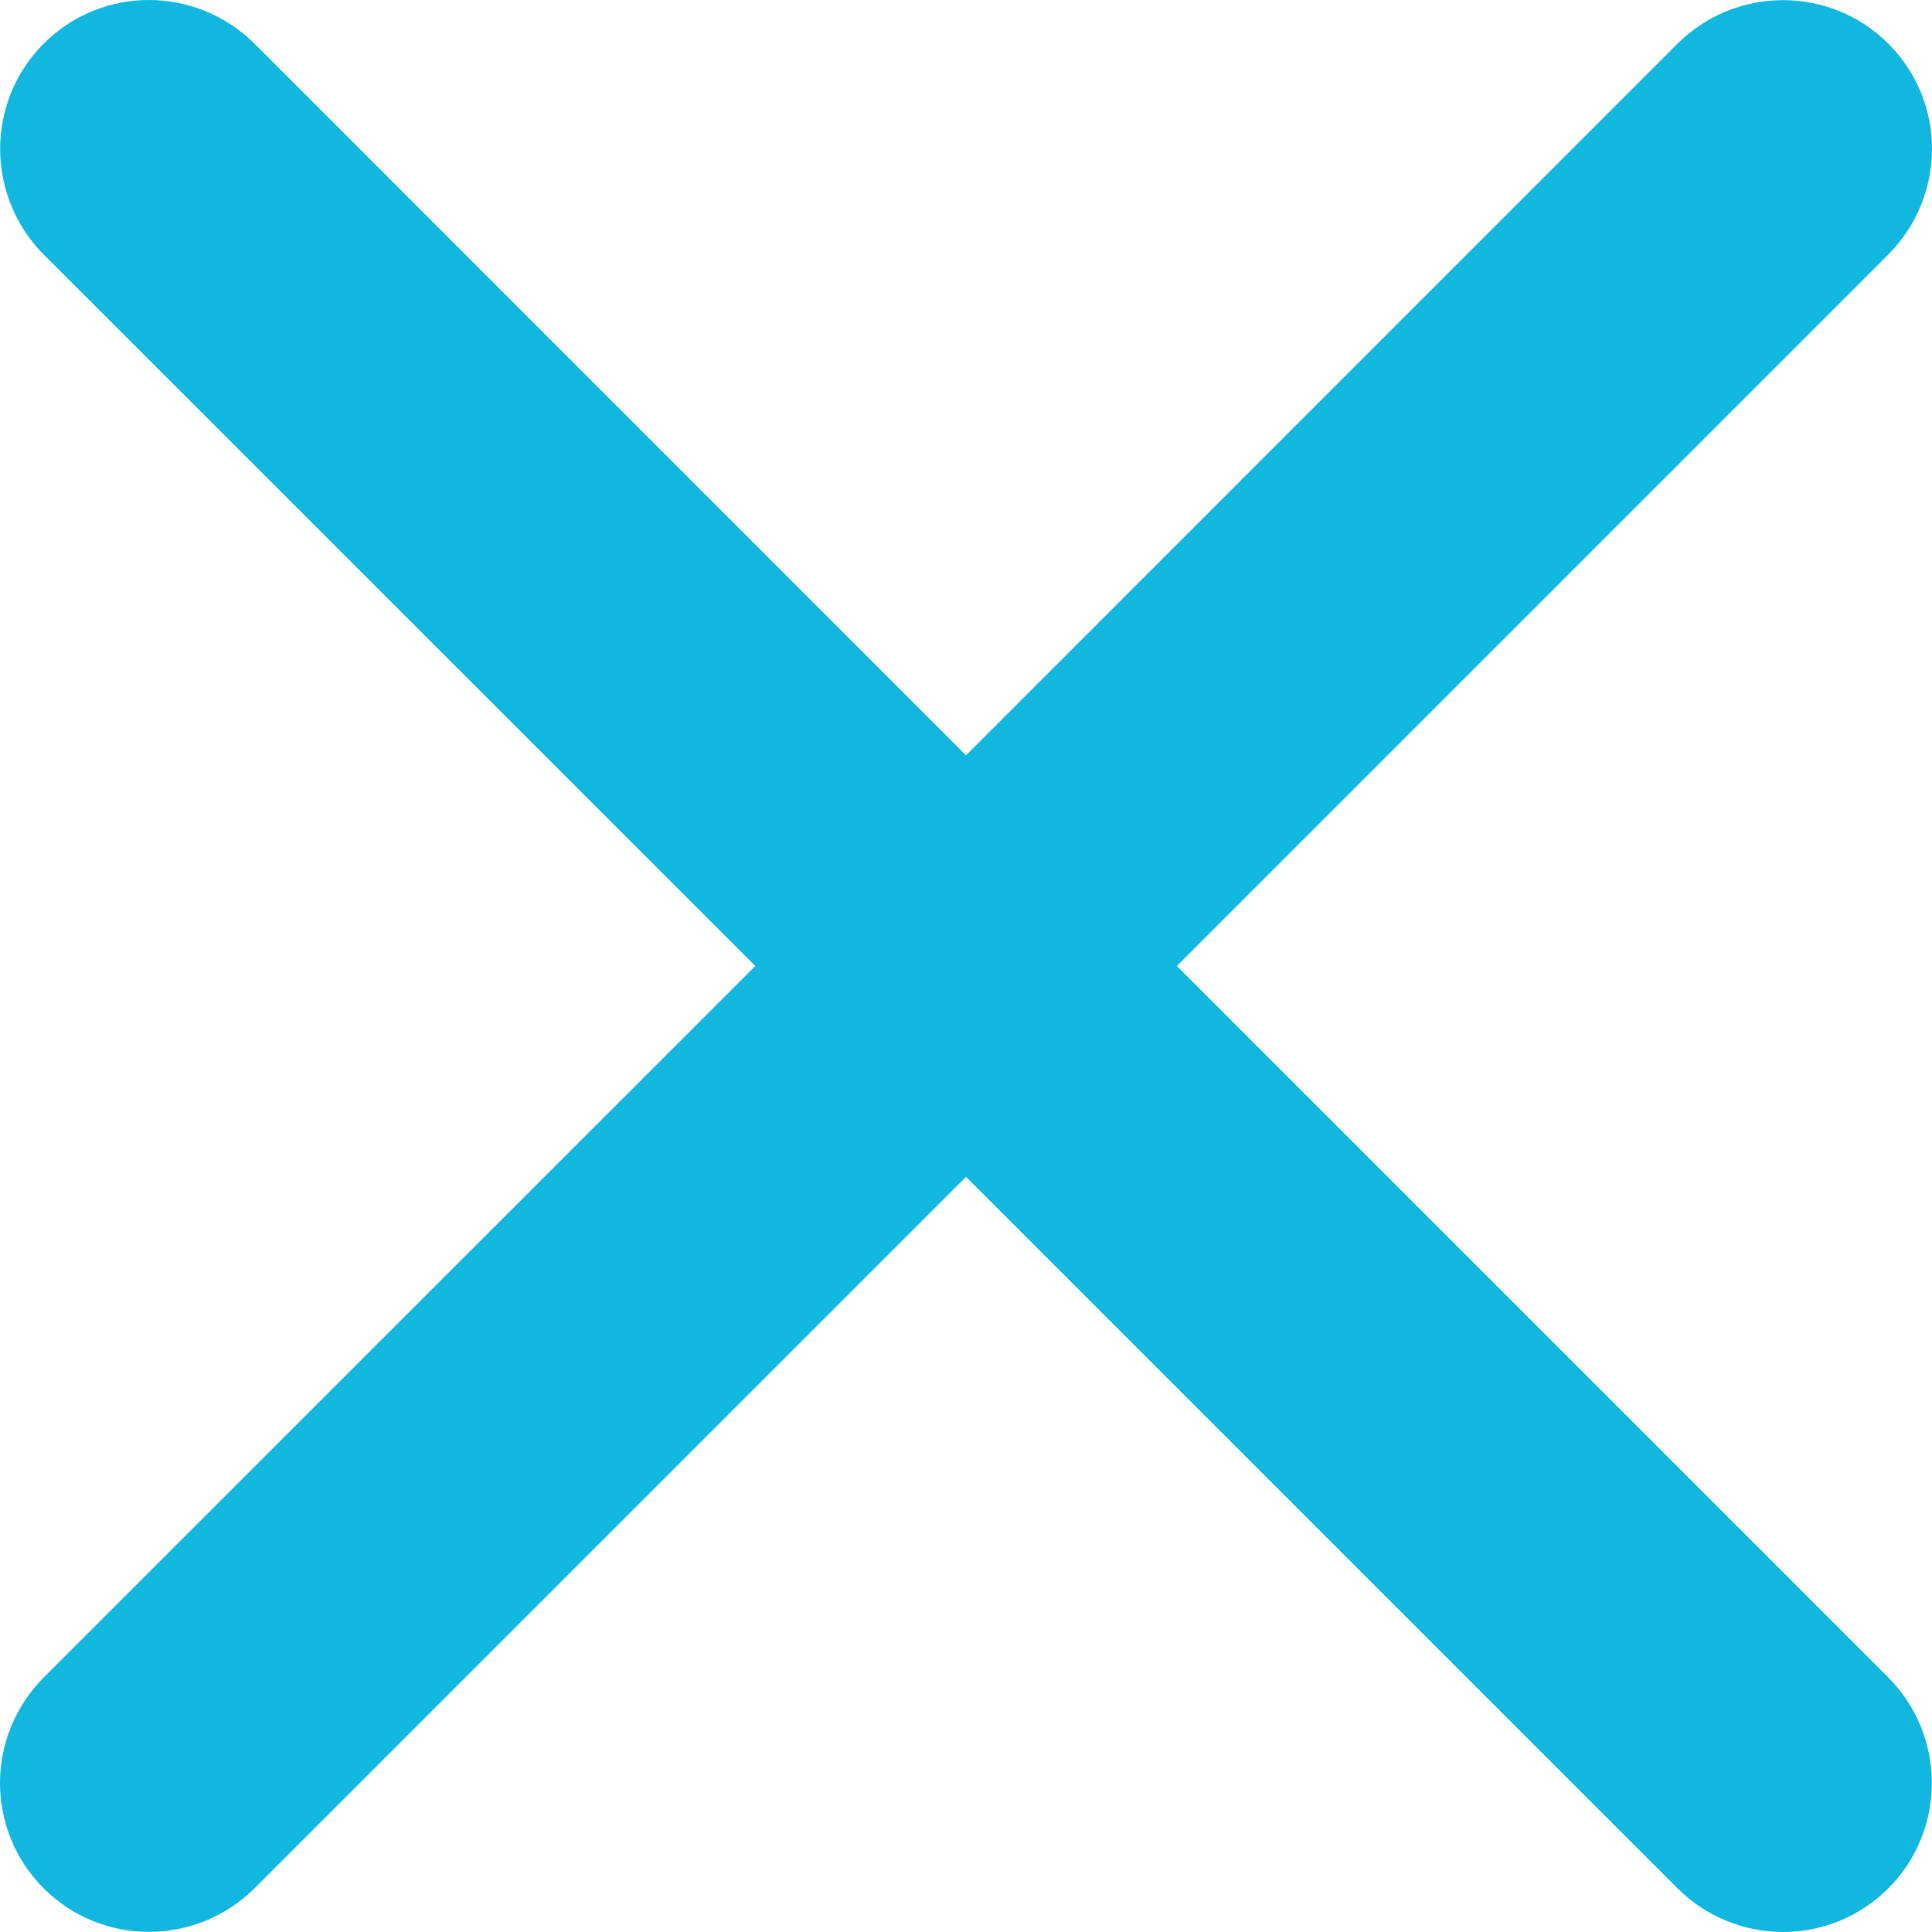
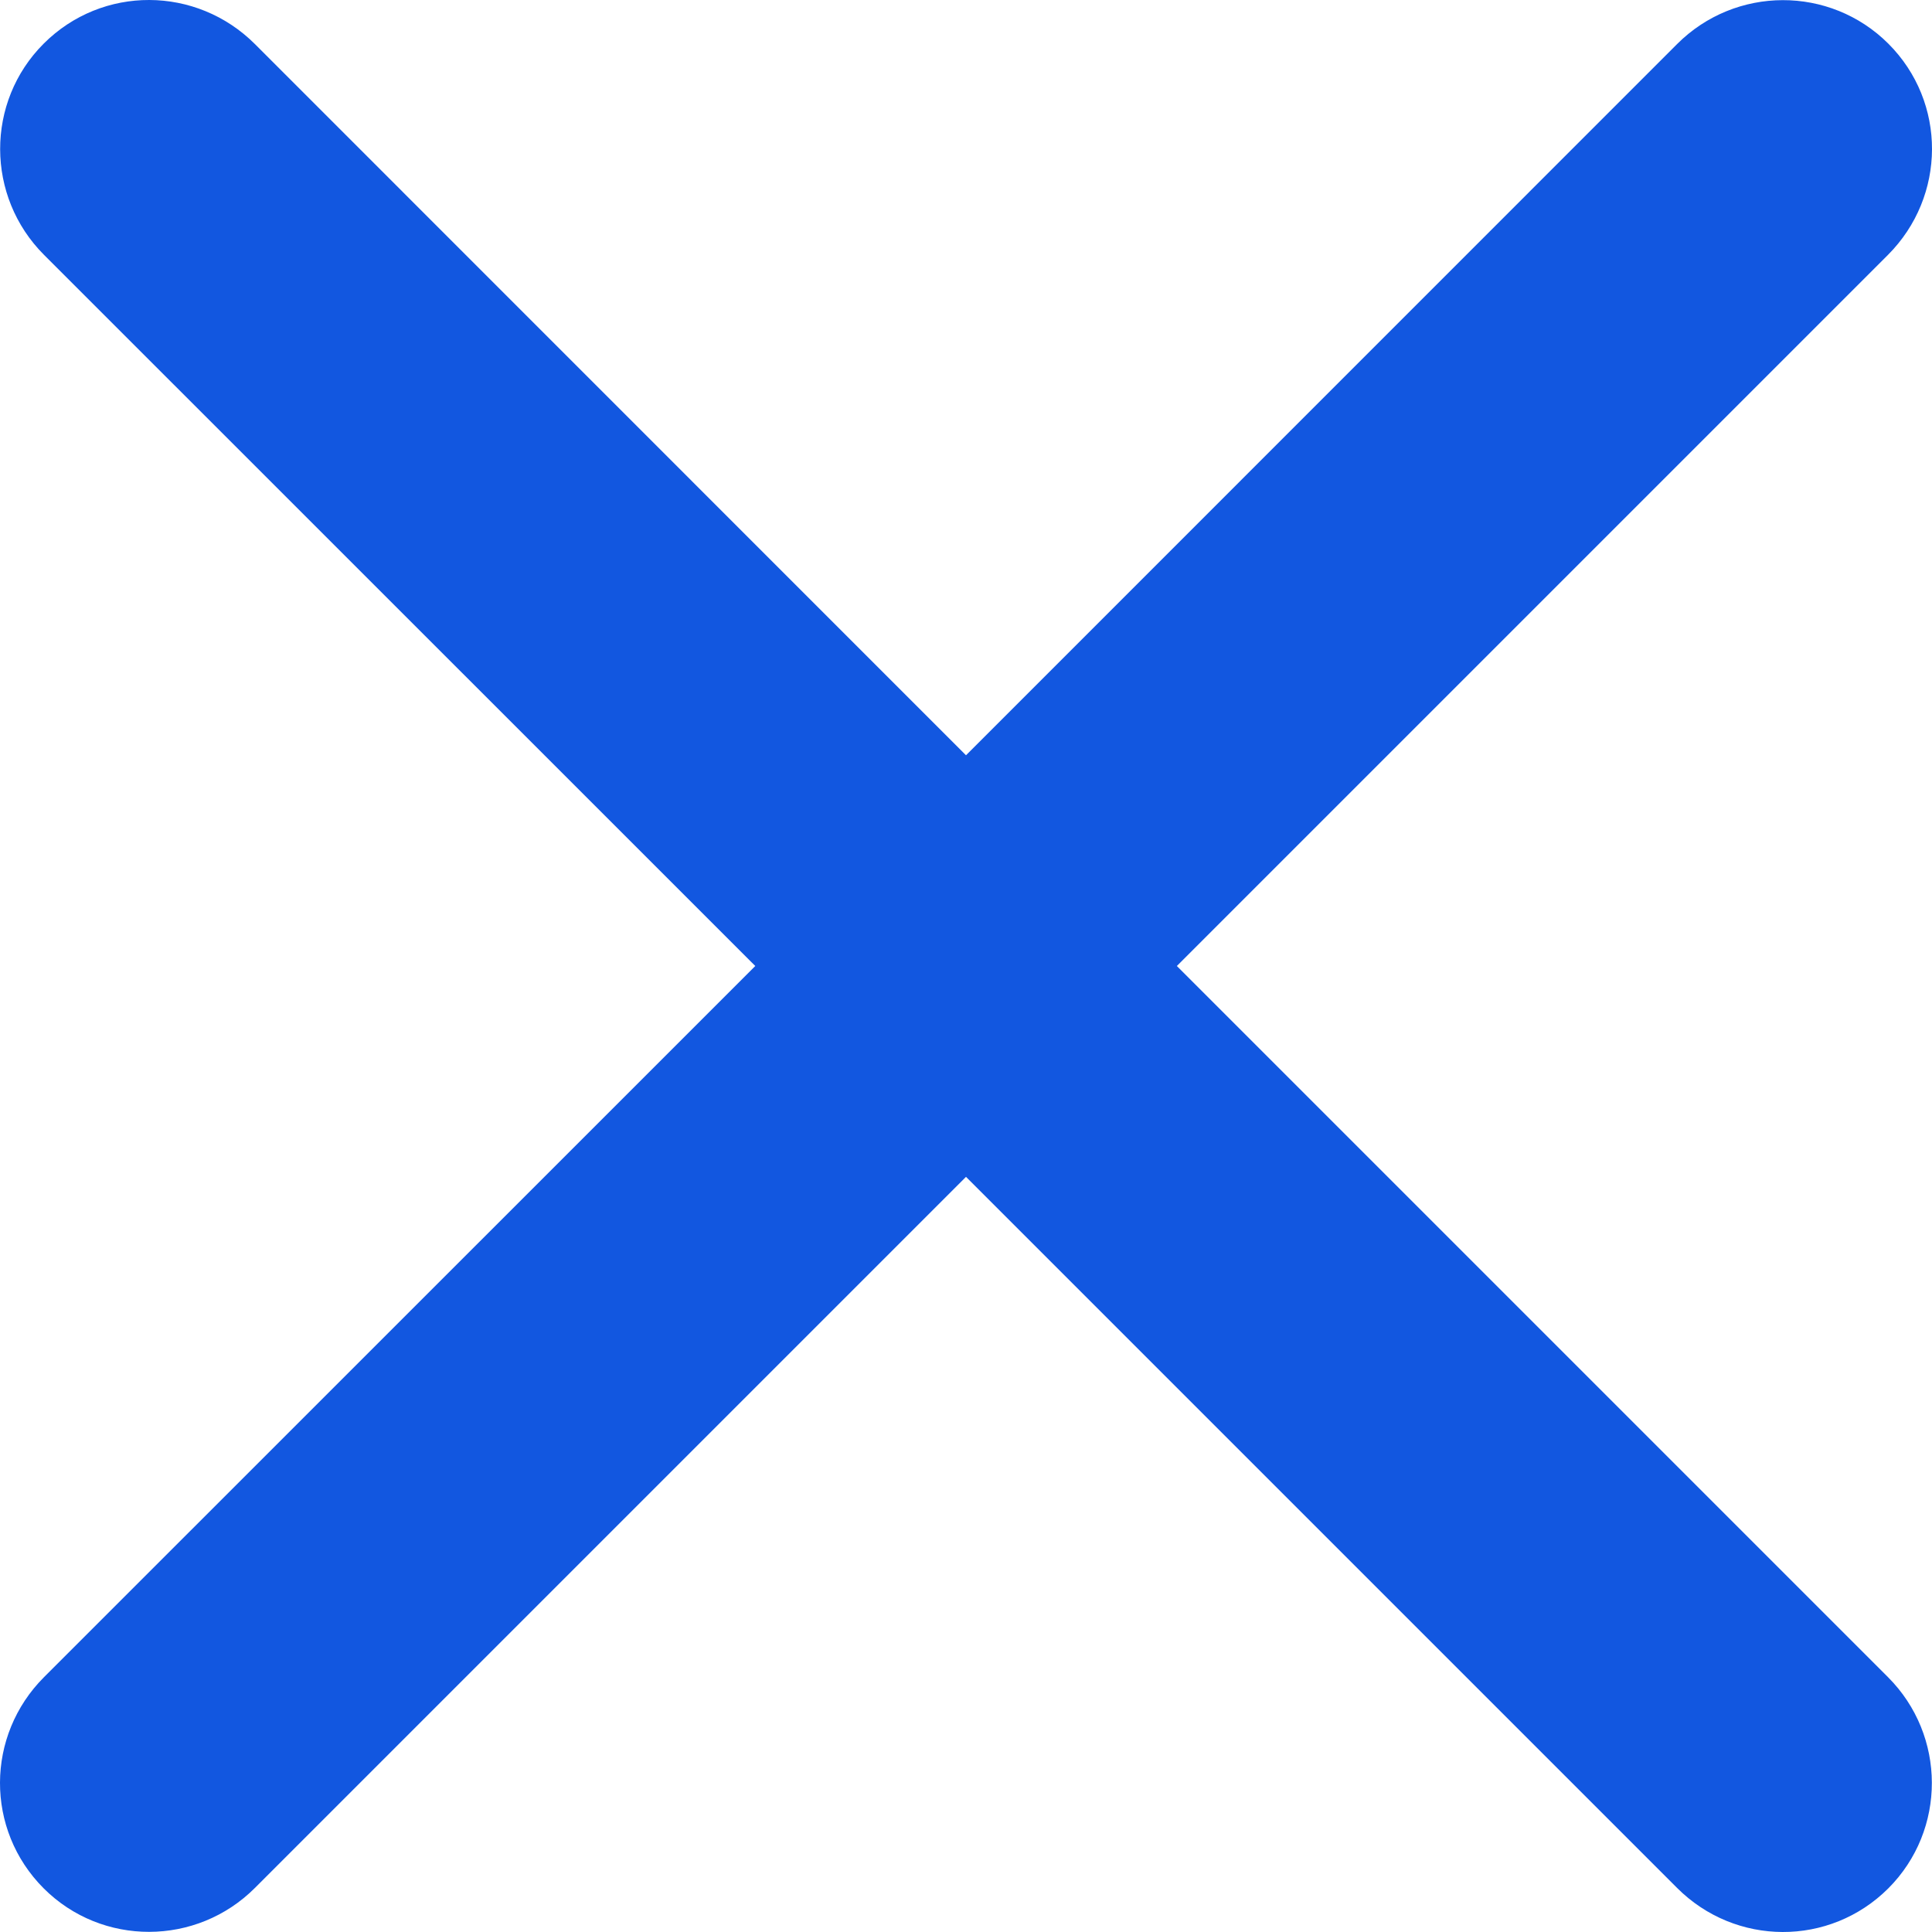
<svg xmlns="http://www.w3.org/2000/svg" width="15" height="15" viewBox="0 0 15 15" fill="none">
-   <path fill-rule="evenodd" clip-rule="evenodd" d="M7.5 9.137L1.979 14.658C1.526 15.111 0.791 15.113 0.339 14.661C-0.116 14.205 -0.111 13.474 0.342 13.021L5.864 7.5L0.342 1.979C-0.111 1.526 -0.113 0.791 0.339 0.339C0.794 -0.116 1.525 -0.111 1.979 0.342L7.5 5.864L13.021 0.342C13.474 -0.111 14.208 -0.113 14.661 0.339C15.116 0.794 15.111 1.525 14.658 1.979L9.137 7.5L14.658 13.021C15.111 13.474 15.113 14.208 14.661 14.661C14.205 15.116 13.474 15.111 13.021 14.658L7.5 9.137Z" fill="#12b7e0" />
+   <path fill-rule="evenodd" clip-rule="evenodd" d="M7.5 9.137L1.979 14.658C1.526 15.111 0.791 15.113 0.339 14.661C-0.116 14.205 -0.111 13.474 0.342 13.021L5.864 7.5L0.342 1.979C-0.111 1.526 -0.113 0.791 0.339 0.339C0.794 -0.116 1.525 -0.111 1.979 0.342L7.5 5.864L13.021 0.342C13.474 -0.111 14.208 -0.113 14.661 0.339C15.116 0.794 15.111 1.525 14.658 1.979L9.137 7.5L14.658 13.021C15.111 13.474 15.113 14.208 14.661 14.661C14.205 15.116 13.474 15.111 13.021 14.658L7.5 9.137Z" fill="#1257e0" />
</svg>
